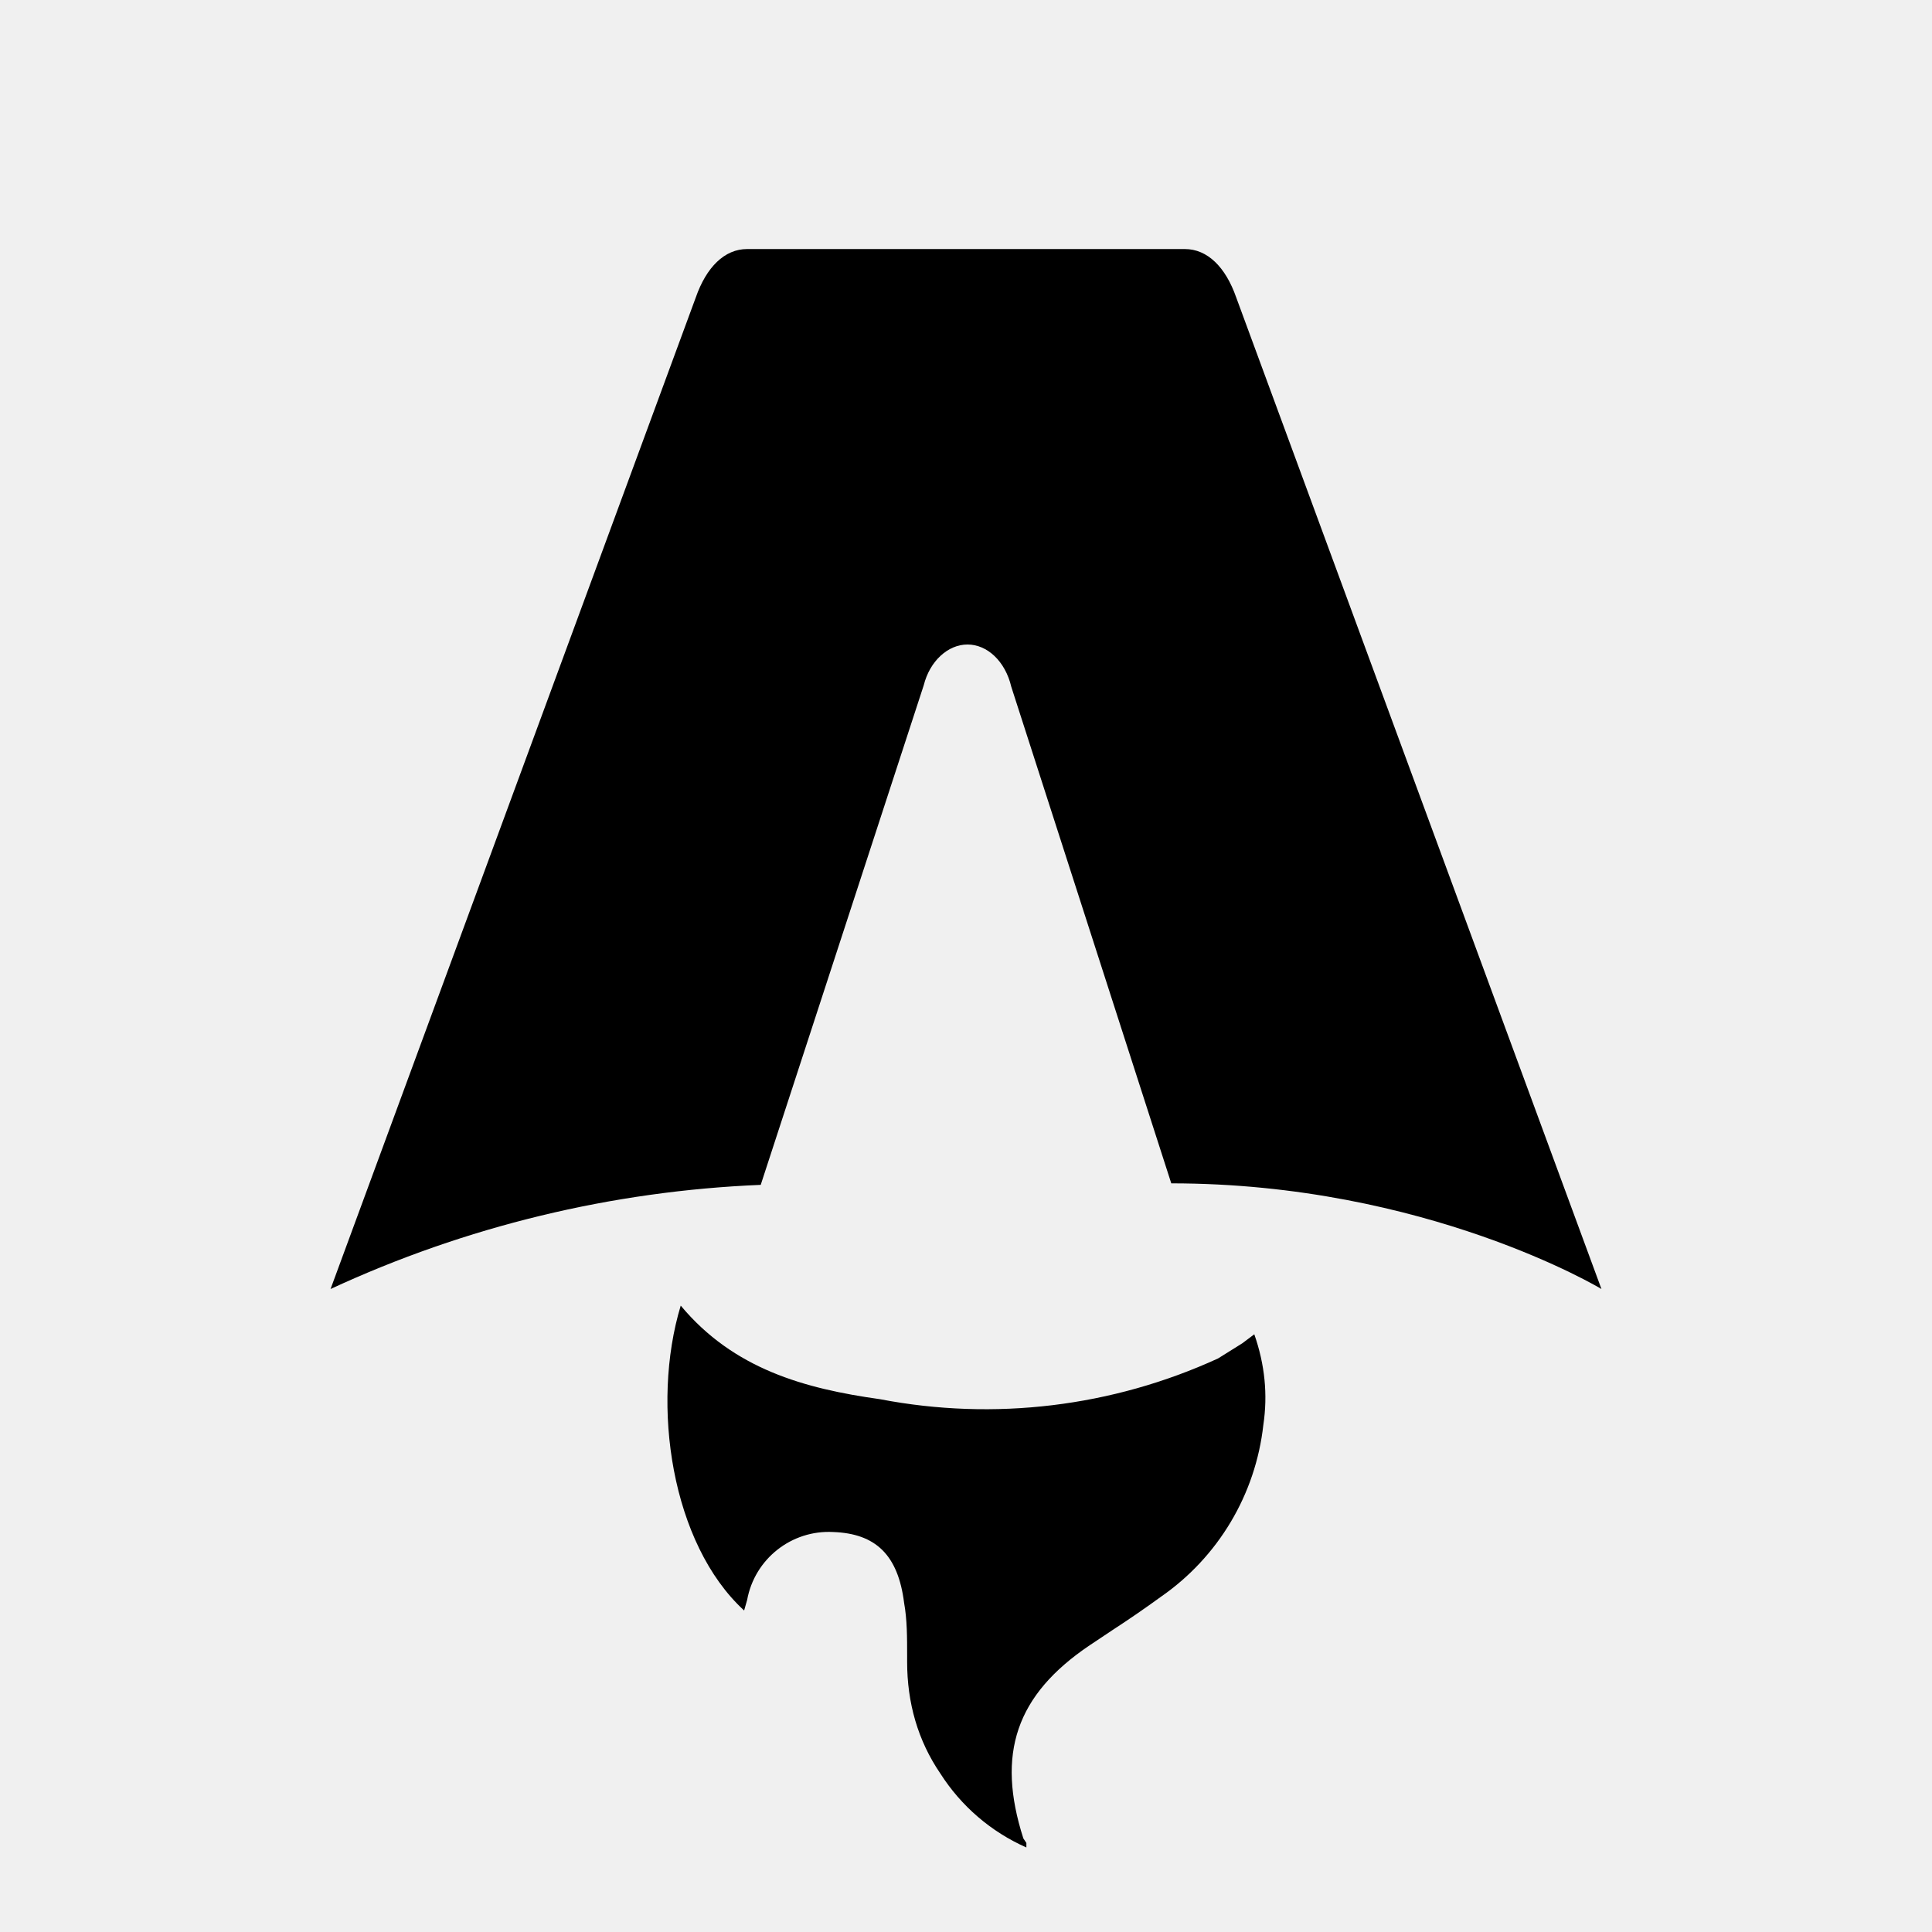
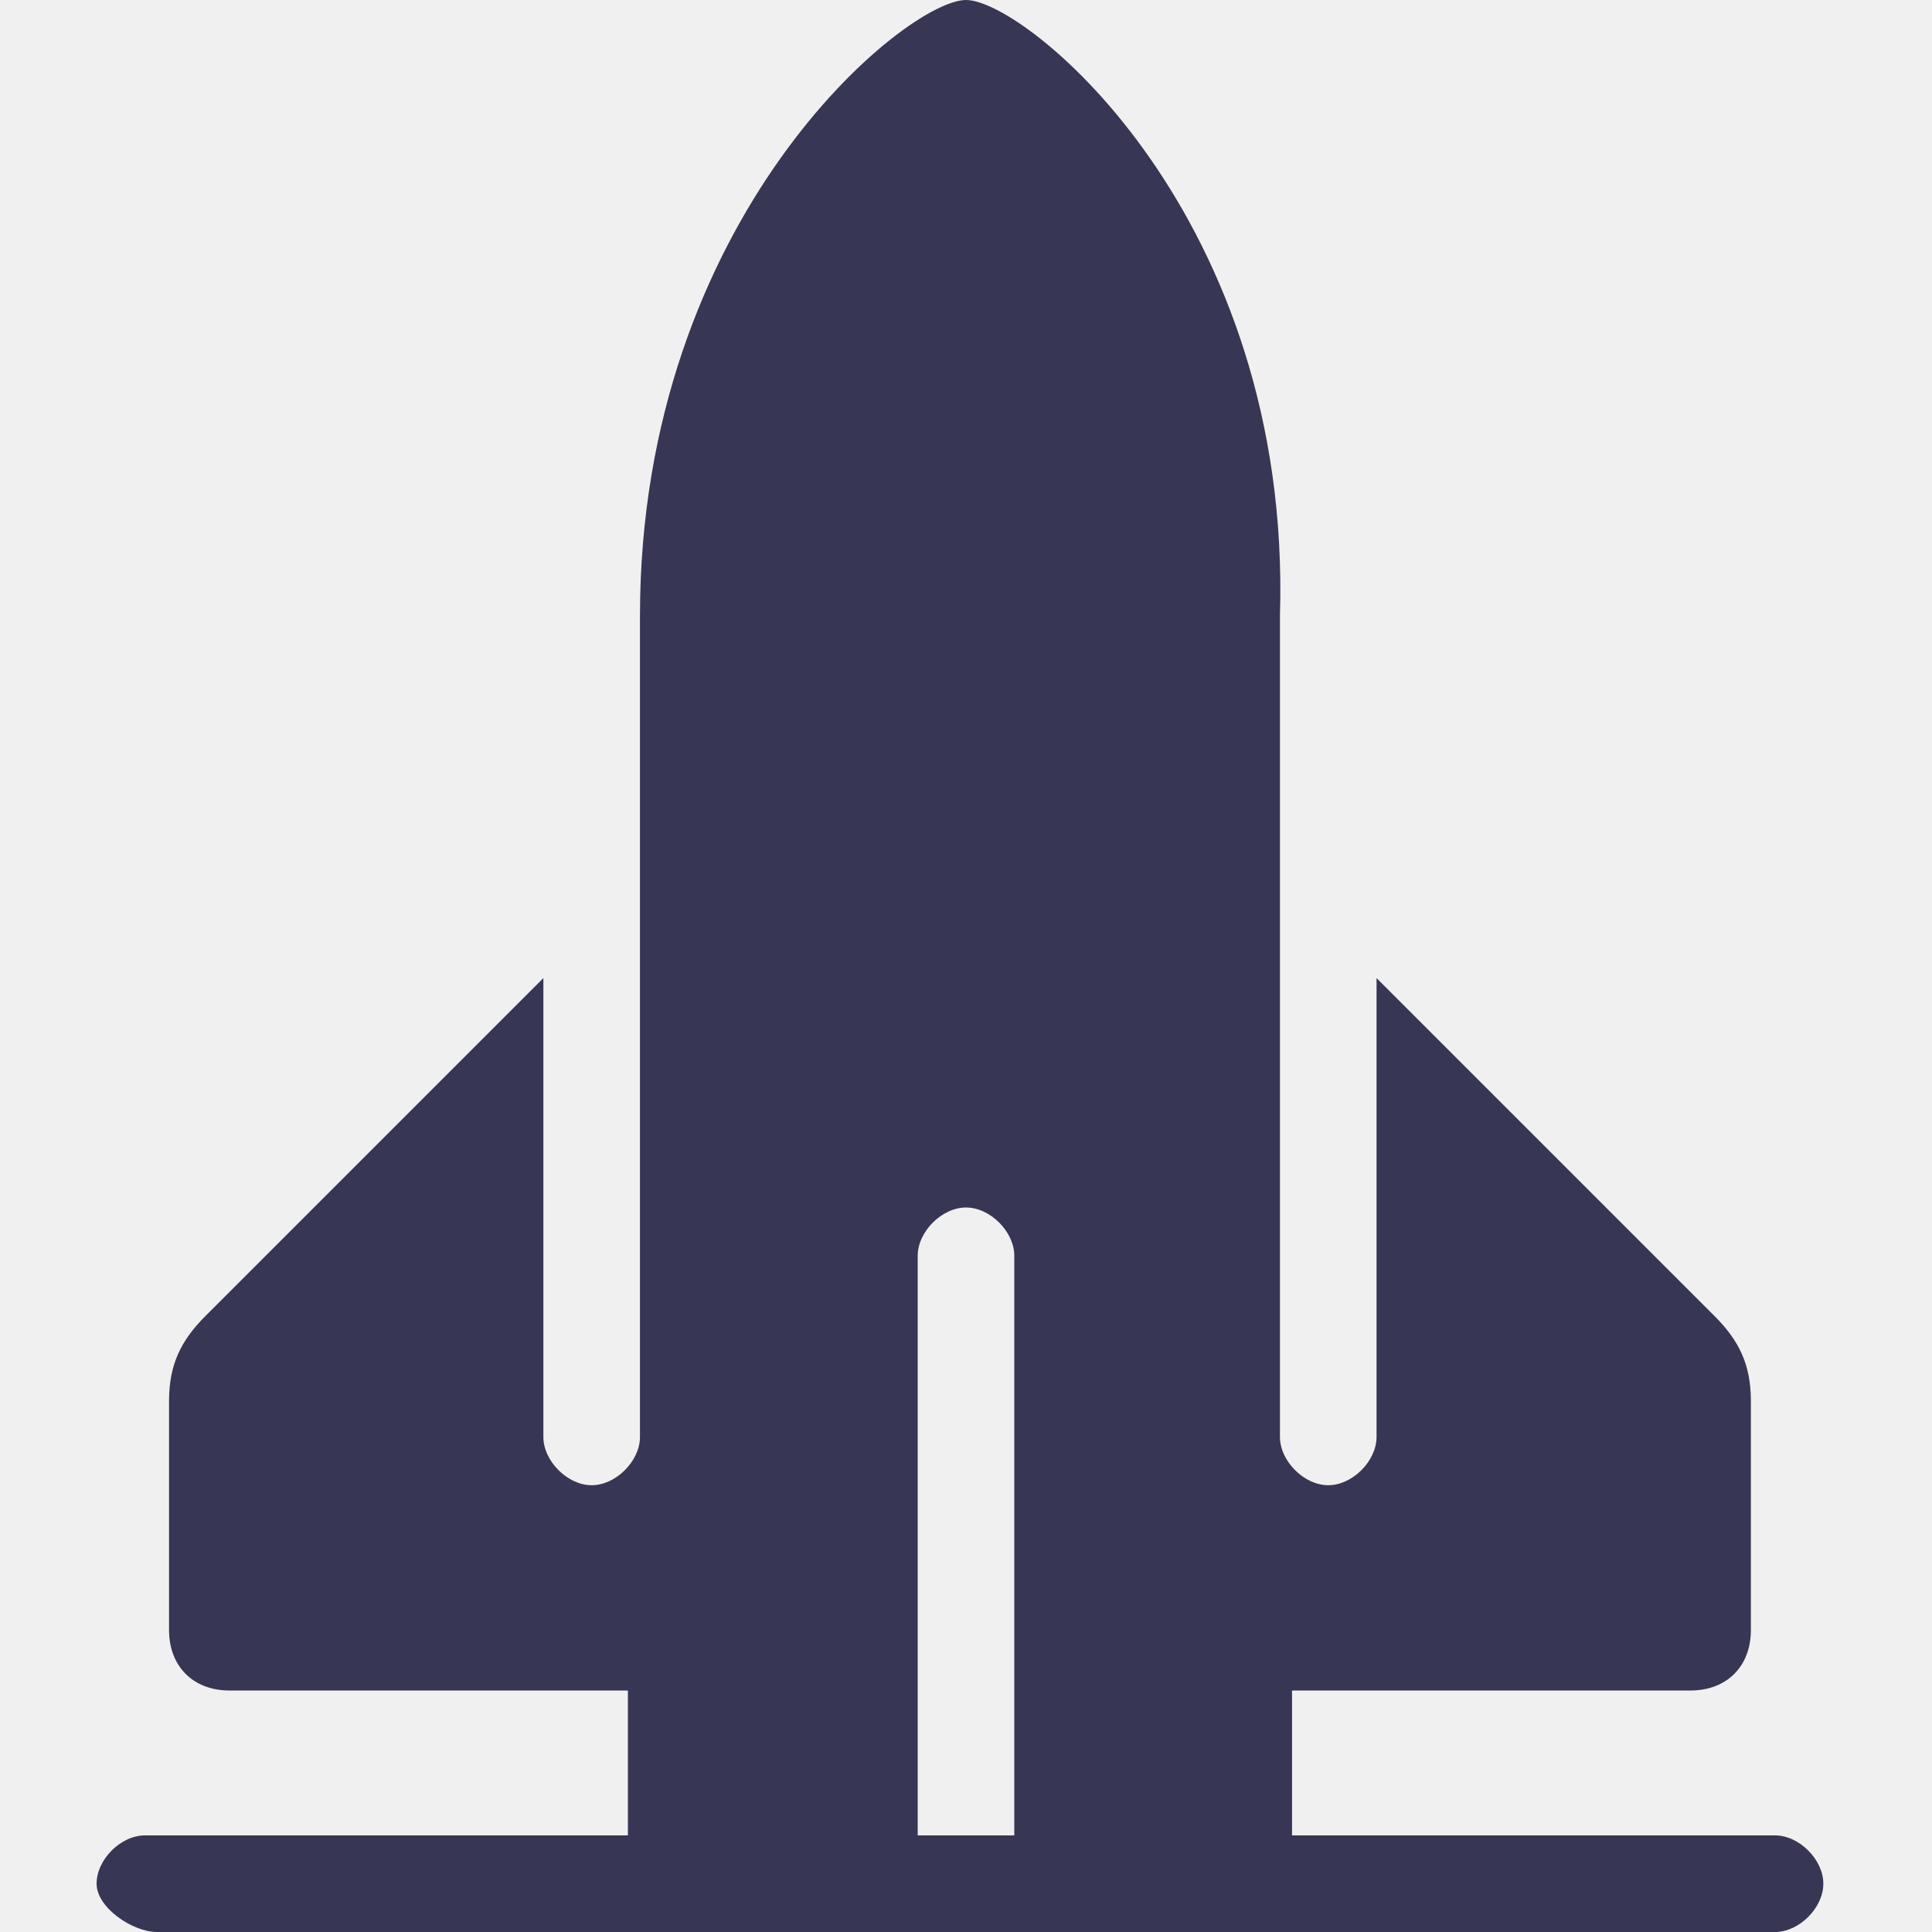
- <svg xmlns="http://www.w3.org/2000/svg" fill="none" viewBox="0 0 128 128">
-   <path d="M50.4 78.5a75.1 75.1 0 0 0-28.5 6.9l24.2-65.7c.7-2 1.9-3.2 3.4-3.2h29c1.5 0 2.7 1.2 3.4 3.2l24.2 65.7s-11.6-7-28.5-7L67 45.5c-.4-1.7-1.6-2.8-2.9-2.8-1.3 0-2.5 1.1-2.9 2.7L50.4 78.5Zm-1.1 28.2Zm-4.2-20.2c-2 6.6-.6 15.8 4.2 20.2a17.5 17.5 0 0 1 .2-.7 5.5 5.5 0 0 1 5.7-4.5c2.8.1 4.3 1.5 4.7 4.7.2 1.1.2 2.3.2 3.5v.4c0 2.7.7 5.2 2.2 7.4a13 13 0 0 0 5.7 4.9v-.3l-.2-.3c-1.8-5.6-.5-9.5 4.4-12.8l1.5-1a73 73 0 0 0 3.2-2.2 16 16 0 0 0 6.8-11.4c.3-2 .1-4-.6-6l-.8.6-1.6 1a37 37 0 0 1-22.4 2.7c-5-.7-9.7-2-13.2-6.2Z" />
-   <style>
-         path { fill: #000; }
-         @media (prefers-color-scheme: dark) {
-             path { fill: #FFF; }
-         }
-     </style>
+ <svg xmlns="http://www.w3.org/2000/svg" version="1.1" id="Layer_1" x="0px" y="0px" viewBox="0 0 16 16" style="enable-background:new 0 0 16 16;" xml:space="preserve">
+   <style type="text/css">
+ 	.st0{fill:#373654;}
+ </style>
+   <path class="st0" d="M14.7,15.2h-4V14h3.3c0.3,0,0.5-0.2,0.5-0.5v-1.9c0-0.3-0.1-0.5-0.3-0.7l-2.8-2.8v3.8c0,0.2-0.2,0.4-0.4,0.4  c-0.2,0-0.4-0.2-0.4-0.4c0,0,0-6.5,0-6.8C10.7,1.8,8.5,0,8,0C7.5,0,5.3,1.8,5.3,5.1c0,0.3,0,6.8,0,6.8c0,0.2-0.2,0.4-0.4,0.4  c-0.2,0-0.4-0.2-0.4-0.4V8.1l-2.8,2.8c-0.2,0.2-0.3,0.4-0.3,0.7v1.9c0,0.3,0.2,0.5,0.5,0.5h3.3v1.2h-4c-0.2,0-0.4,0.2-0.4,0.4  S1.1,16,1.3,16h13.4c0.2,0,0.4-0.2,0.4-0.4S14.9,15.2,14.7,15.2z M8.4,15.2H7.6v-4.8c0-0.2,0.2-0.4,0.4-0.4c0.2,0,0.4,0.2,0.4,0.4  V15.2z" />
</svg>
